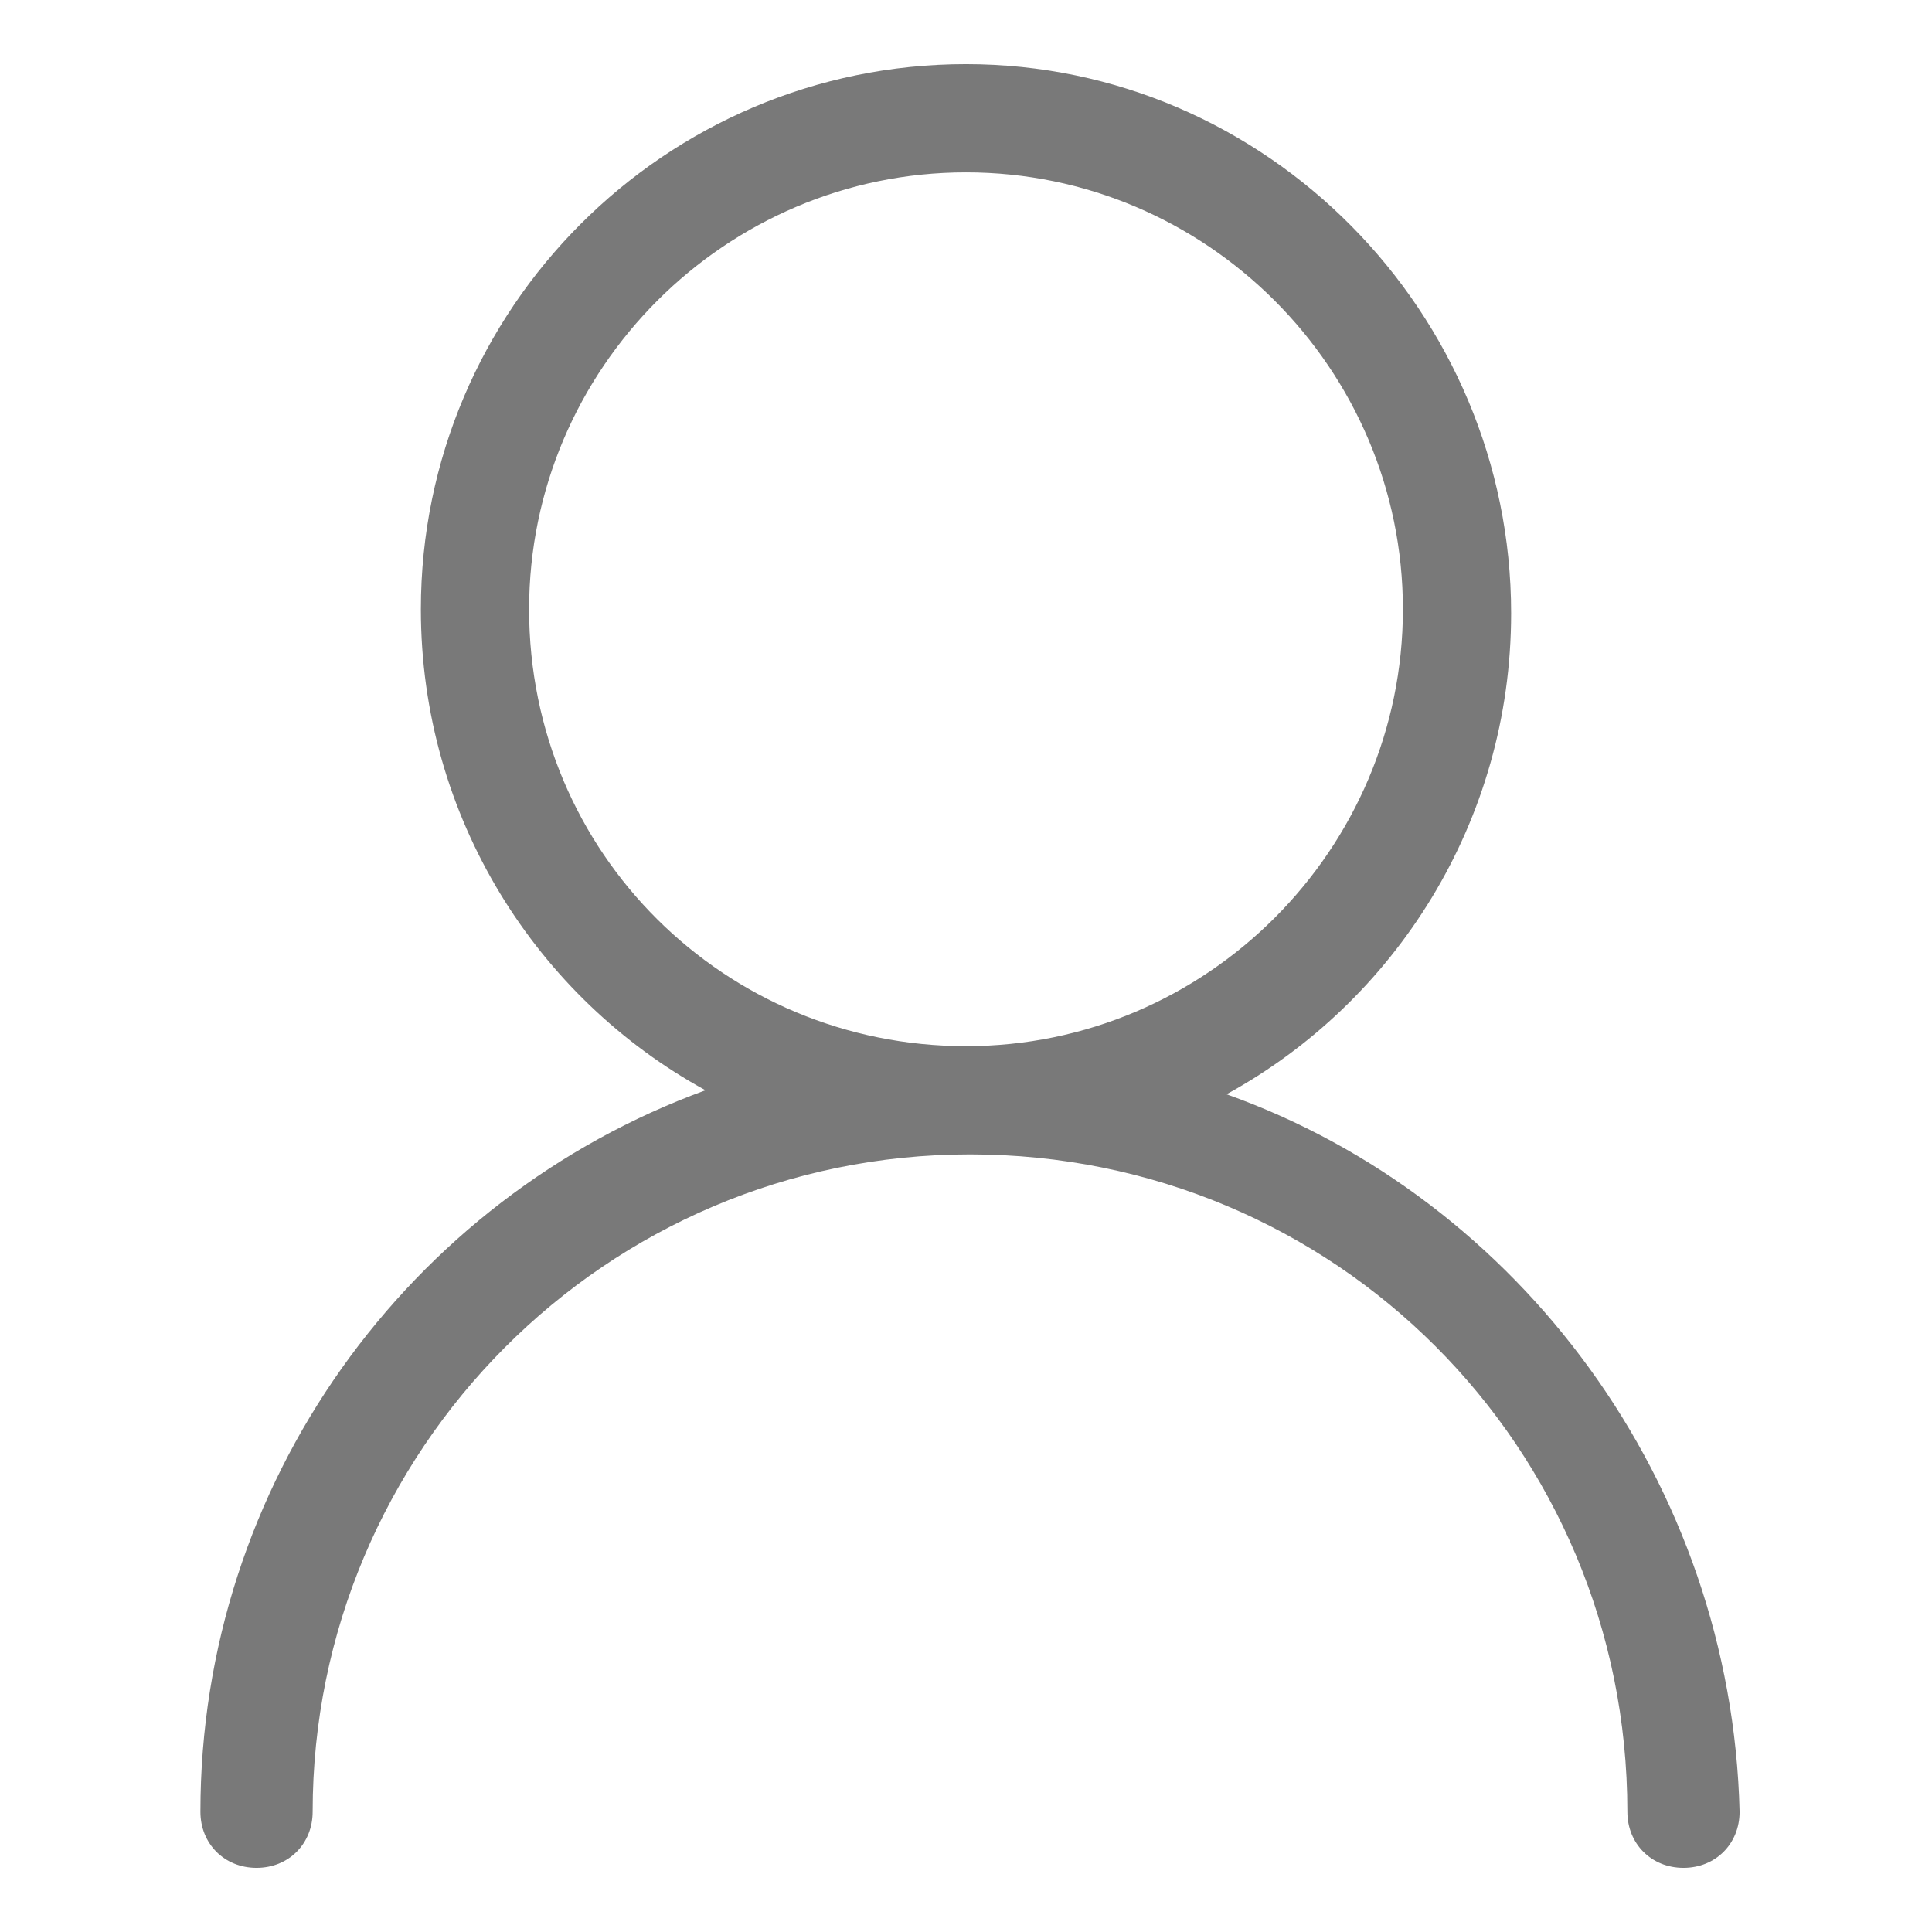
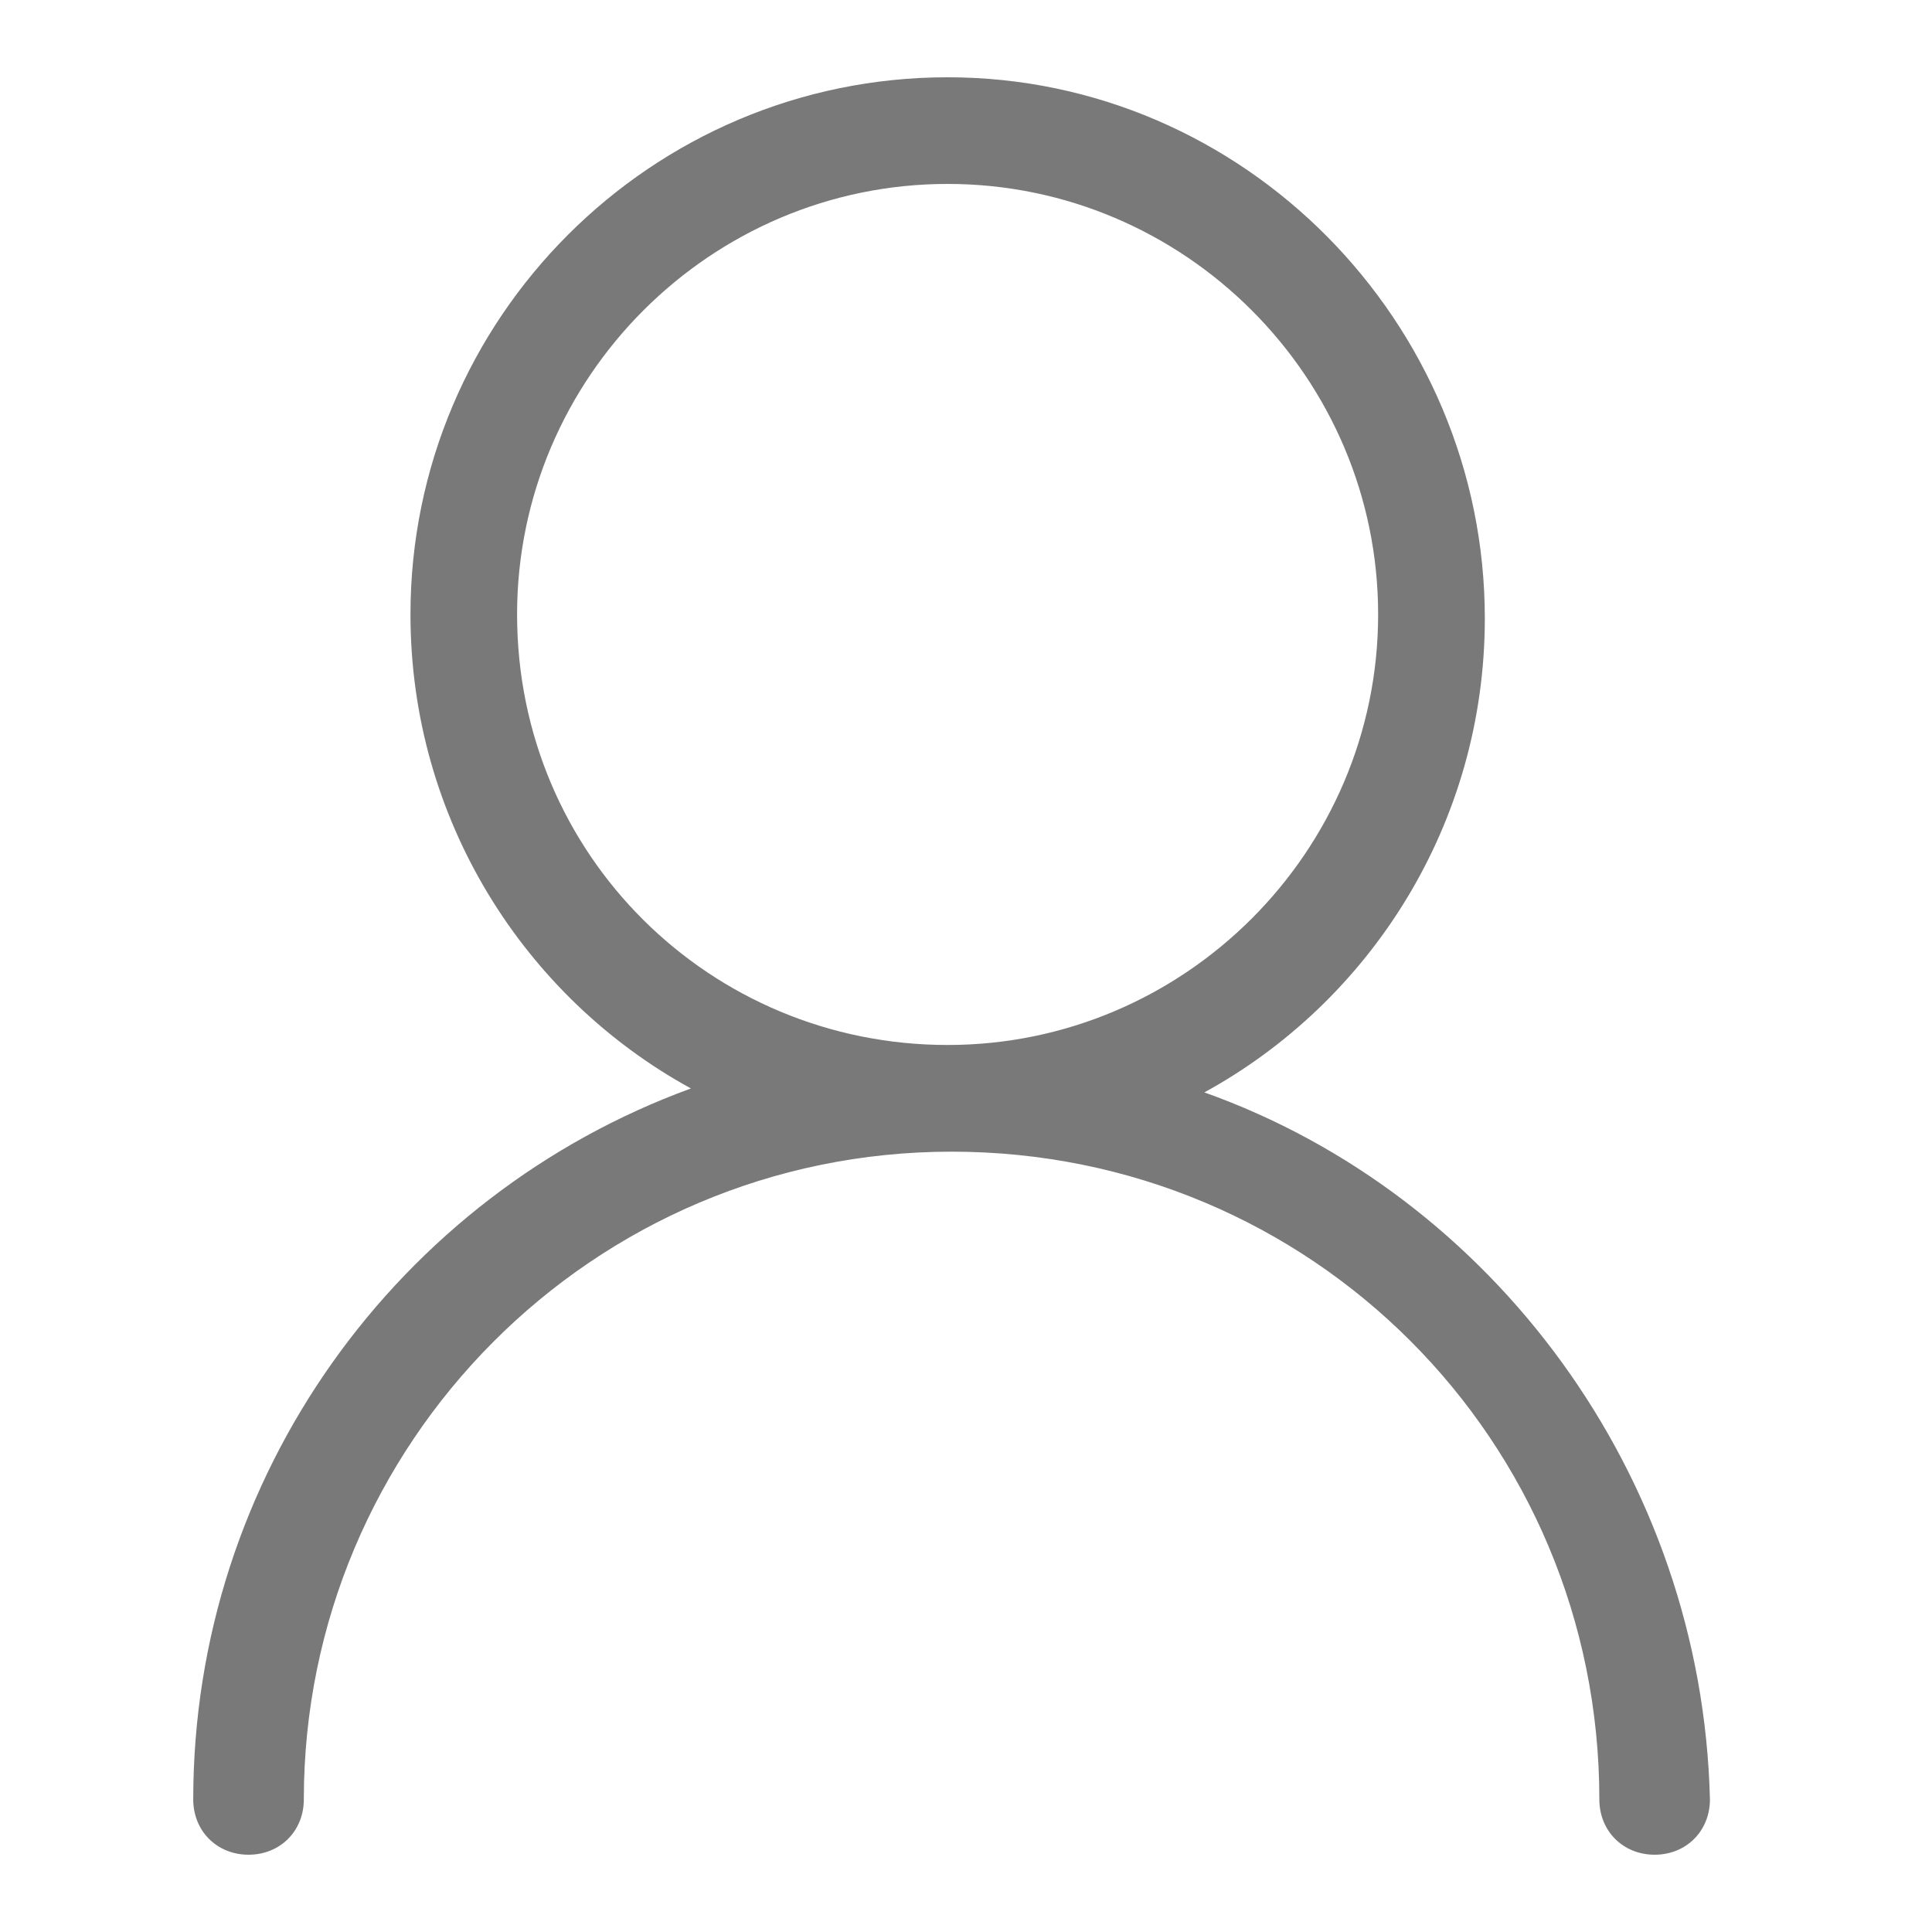
- <svg xmlns="http://www.w3.org/2000/svg" class="icon" width="64px" height="64.00px" viewBox="0 0 1024 1024" version="1.1">
-   <path fill="#797979" d="M650.091 579.983 650.091 579.983c89.228-48.863 150.838-144.465 150.838-254.938 0-159.336-129.593-291.054-288.929-291.054S223.071 163.585 223.071 322.921c0 110.473 61.61 206.075 150.838 254.938l0 0C216.697 635.22 106.224 786.058 106.224 960.266c0 16.996 12.747 29.743 29.743 29.743 16.996 0 29.743-12.747 29.743-29.743 0-191.203 155.087-348.415 348.415-348.415s348.415 155.087 348.415 348.415c0 16.996 12.747 29.743 29.743 29.743 16.996 0 29.743-12.747 29.743-29.743C917.776 786.058 805.178 635.22 650.091 579.983zM280.432 322.921c0-127.469 104.1-231.568 231.568-231.568S743.568 195.452 743.568 322.921c0 127.469-104.1 231.568-231.568 231.568S280.432 452.515 280.432 322.921z" />
+ <svg xmlns="http://www.w3.org/2000/svg" height="50" viewBox="0 0 50 50" width="50">
+   <path d="m31.169 28.271c4.293-2.351 7.258-6.951 7.258-12.267 0-7.667-6.236-14.004-13.902-14.004s-13.902 6.236-13.902 13.902c0 5.316 2.964 9.916 7.258 12.267-7.564 2.76-12.88 10.018-12.88 18.4 0 .818.613 1.431 1.431 1.431s1.431-.613 1.431-1.431c0-9.2 7.462-16.764 16.764-16.764s16.764 7.462 16.764 16.764c0 .818.613 1.431 1.431 1.431.818 0 1.431-.613 1.431-1.431-.204-8.382-5.622-15.64-13.084-18.298zm-17.787-12.369c0-6.133 5.009-11.142 11.142-11.142 6.133 0 11.142 5.009 11.142 11.142 0 6.133-5.009 11.142-11.142 11.142-6.133 0-11.142-4.907-11.142-11.142z" fill="#797979" />
</svg>
